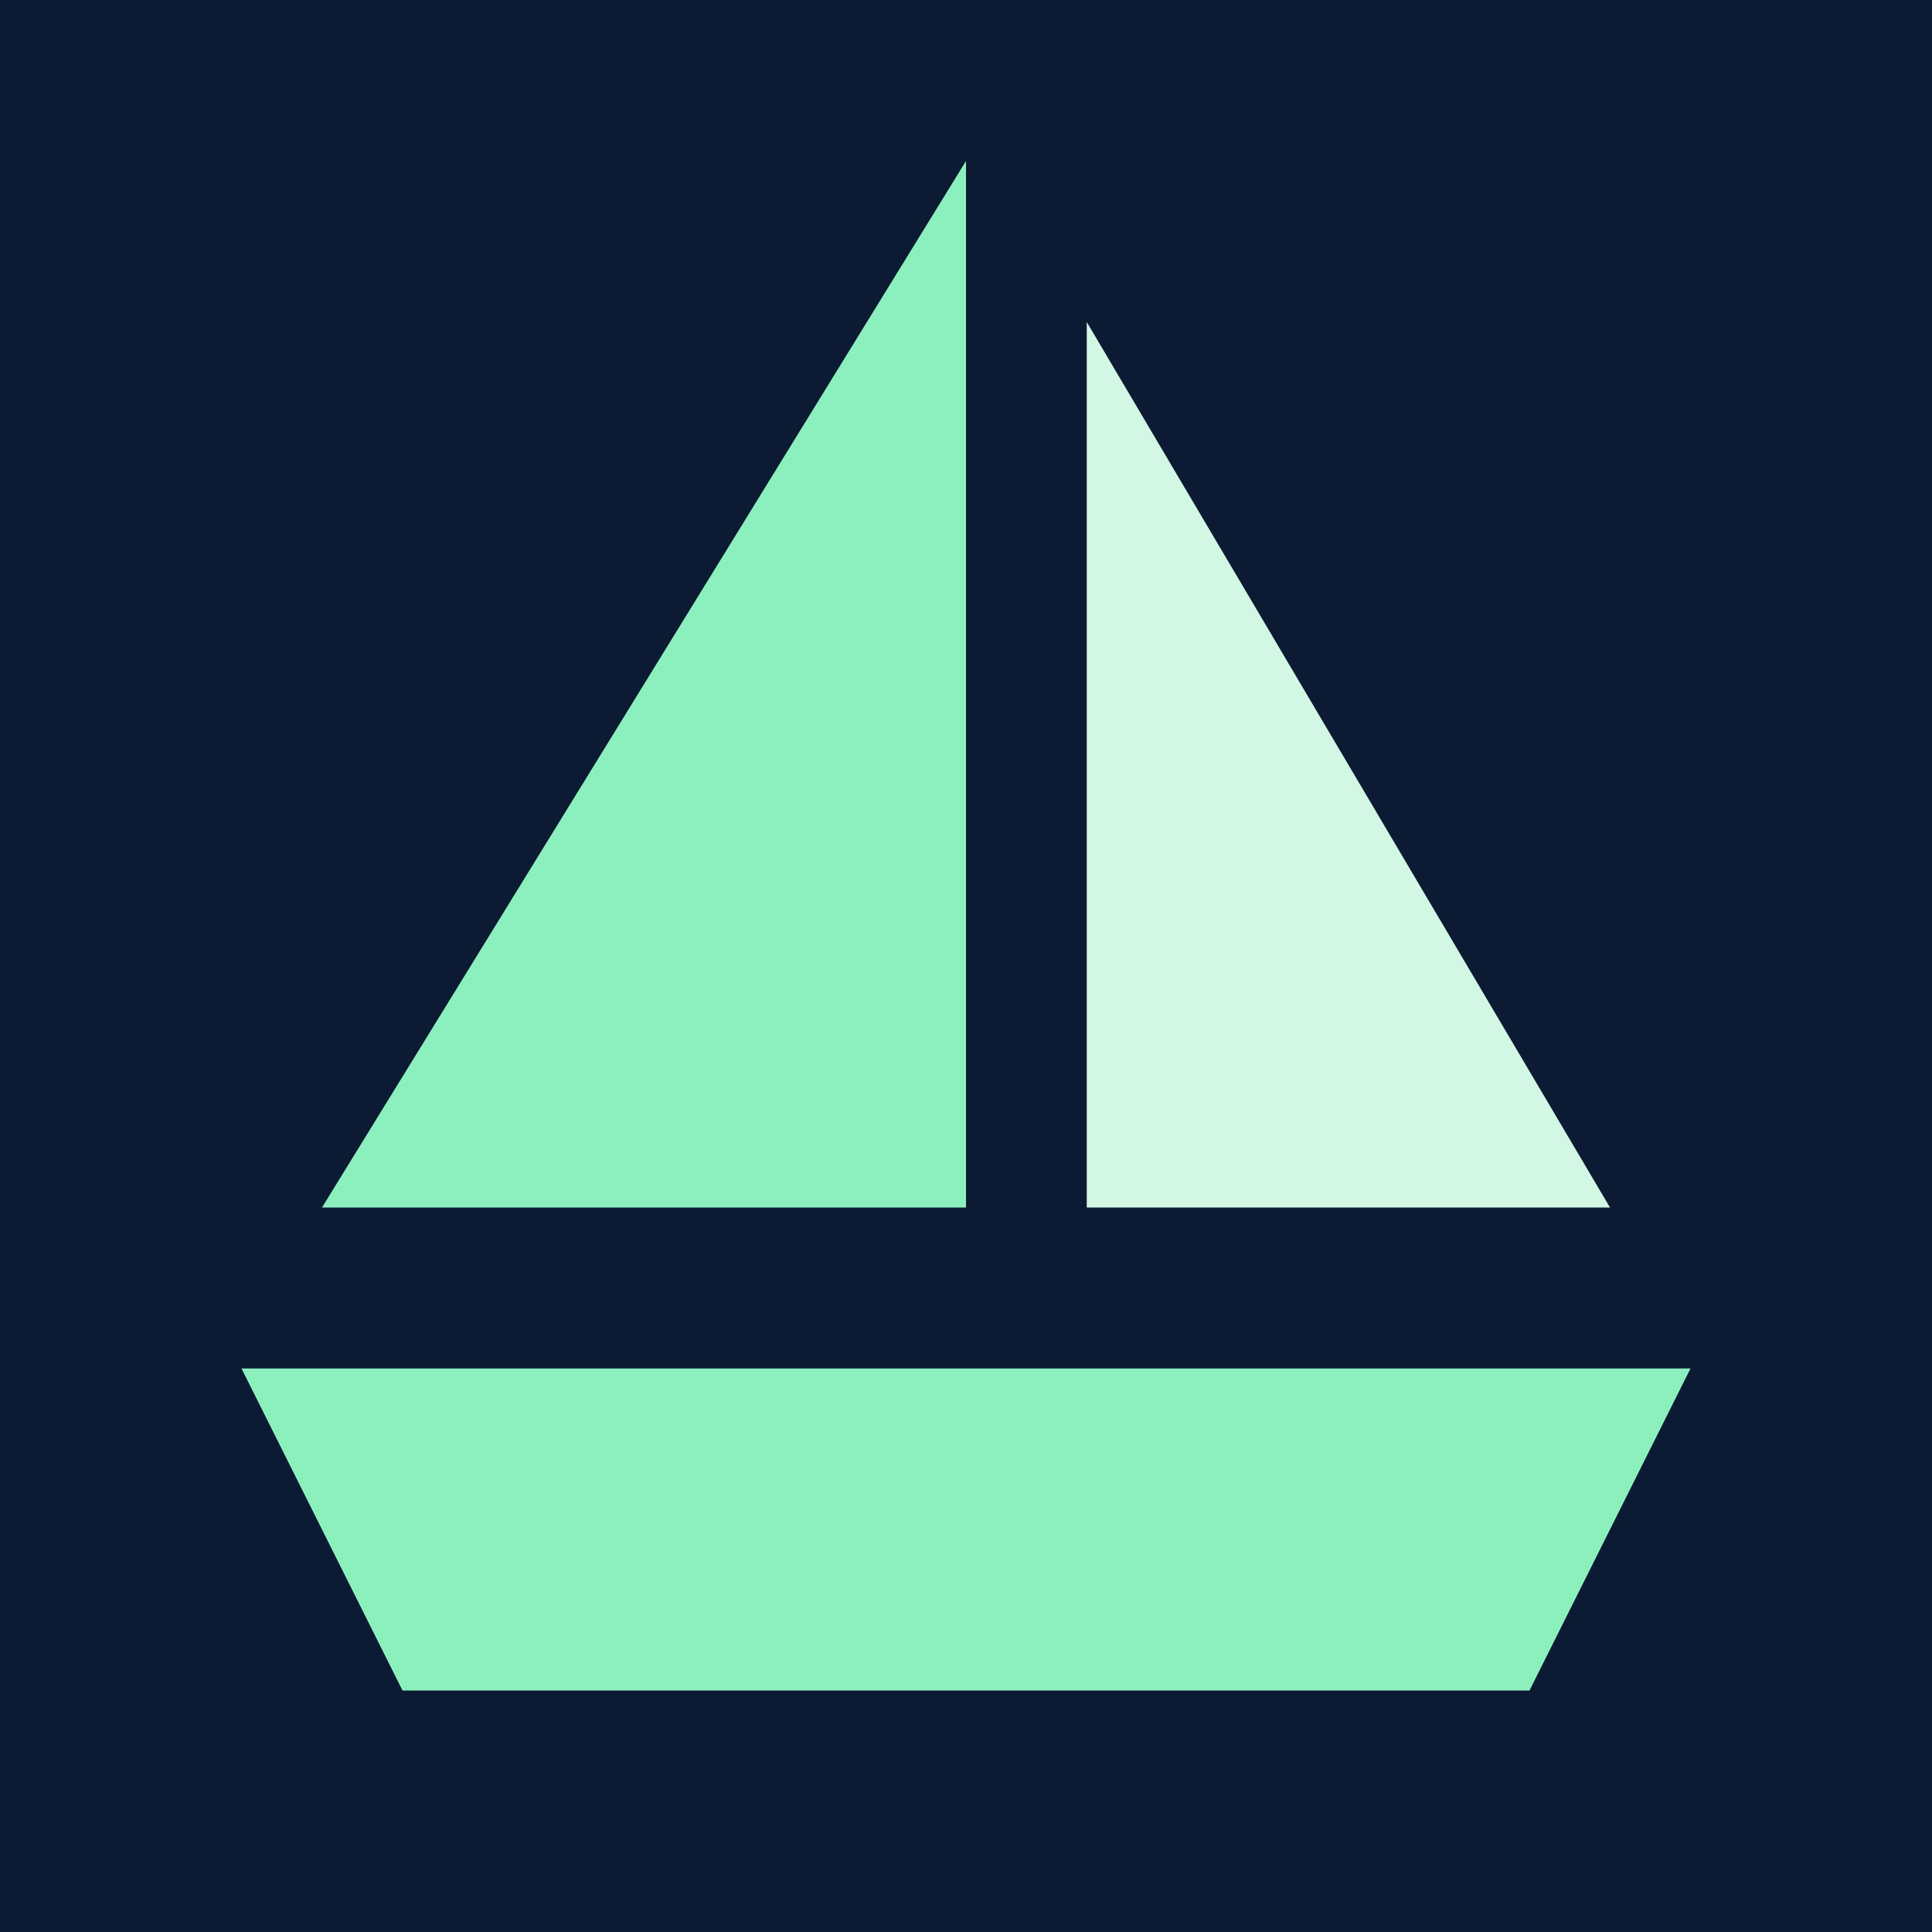
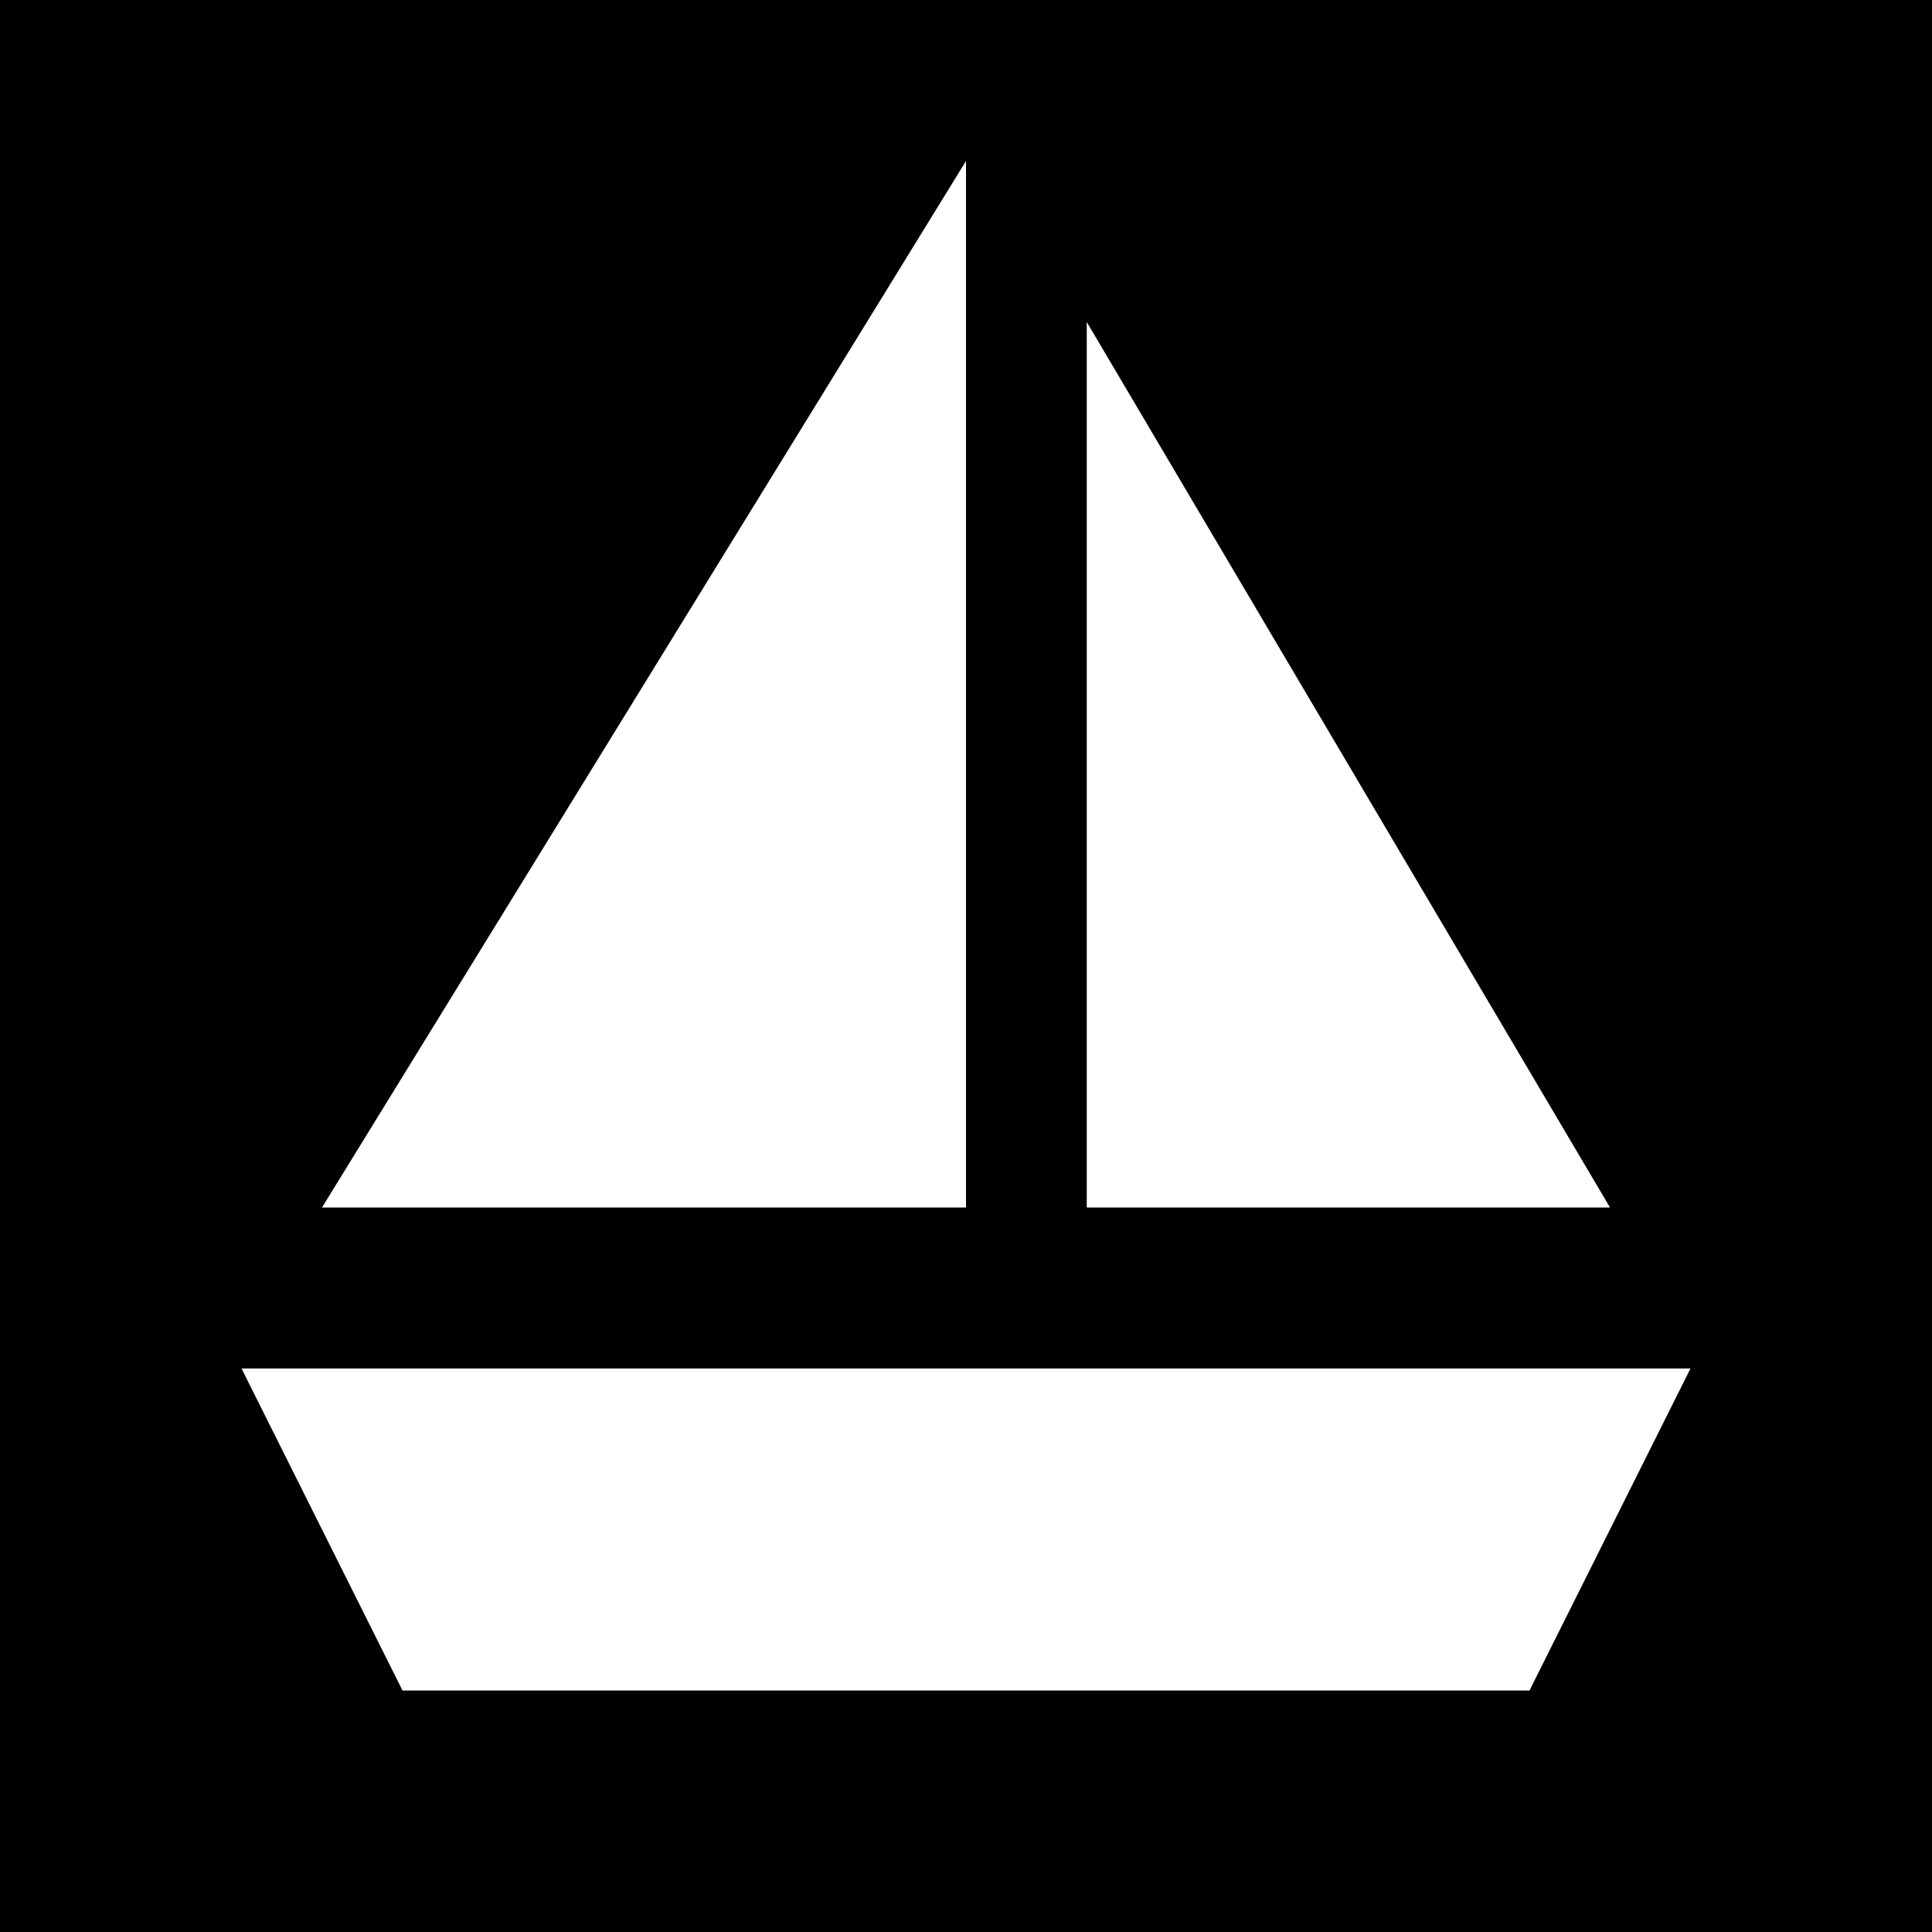
<svg xmlns="http://www.w3.org/2000/svg" viewBox="0 0 48 48" width="256" height="256">
-   <rect width="48" height="48" fill="#0C1B33" />
-   <path d="M24 4 L24 30 L8 30 Z" fill="#8CF0BE" />
-   <path d="M27 8 L27 30 L40 30 Z" fill="#D2F7E4" />
-   <path d="M6 34 L42 34 L38 42 L10 42 Z" fill="#8CF0BE" />
+   <rect width="48" height="48" fill="#000000" />
+   <path d="M24 4 L24 30 L8 30 Z" fill="#FFFFFF" />
+   <path d="M27 8 L27 30 L40 30 Z" fill="#FFFFFF" />
+   <path d="M6 34 L42 34 L38 42 L10 42 Z" fill="#FFFFFF" />
</svg>
